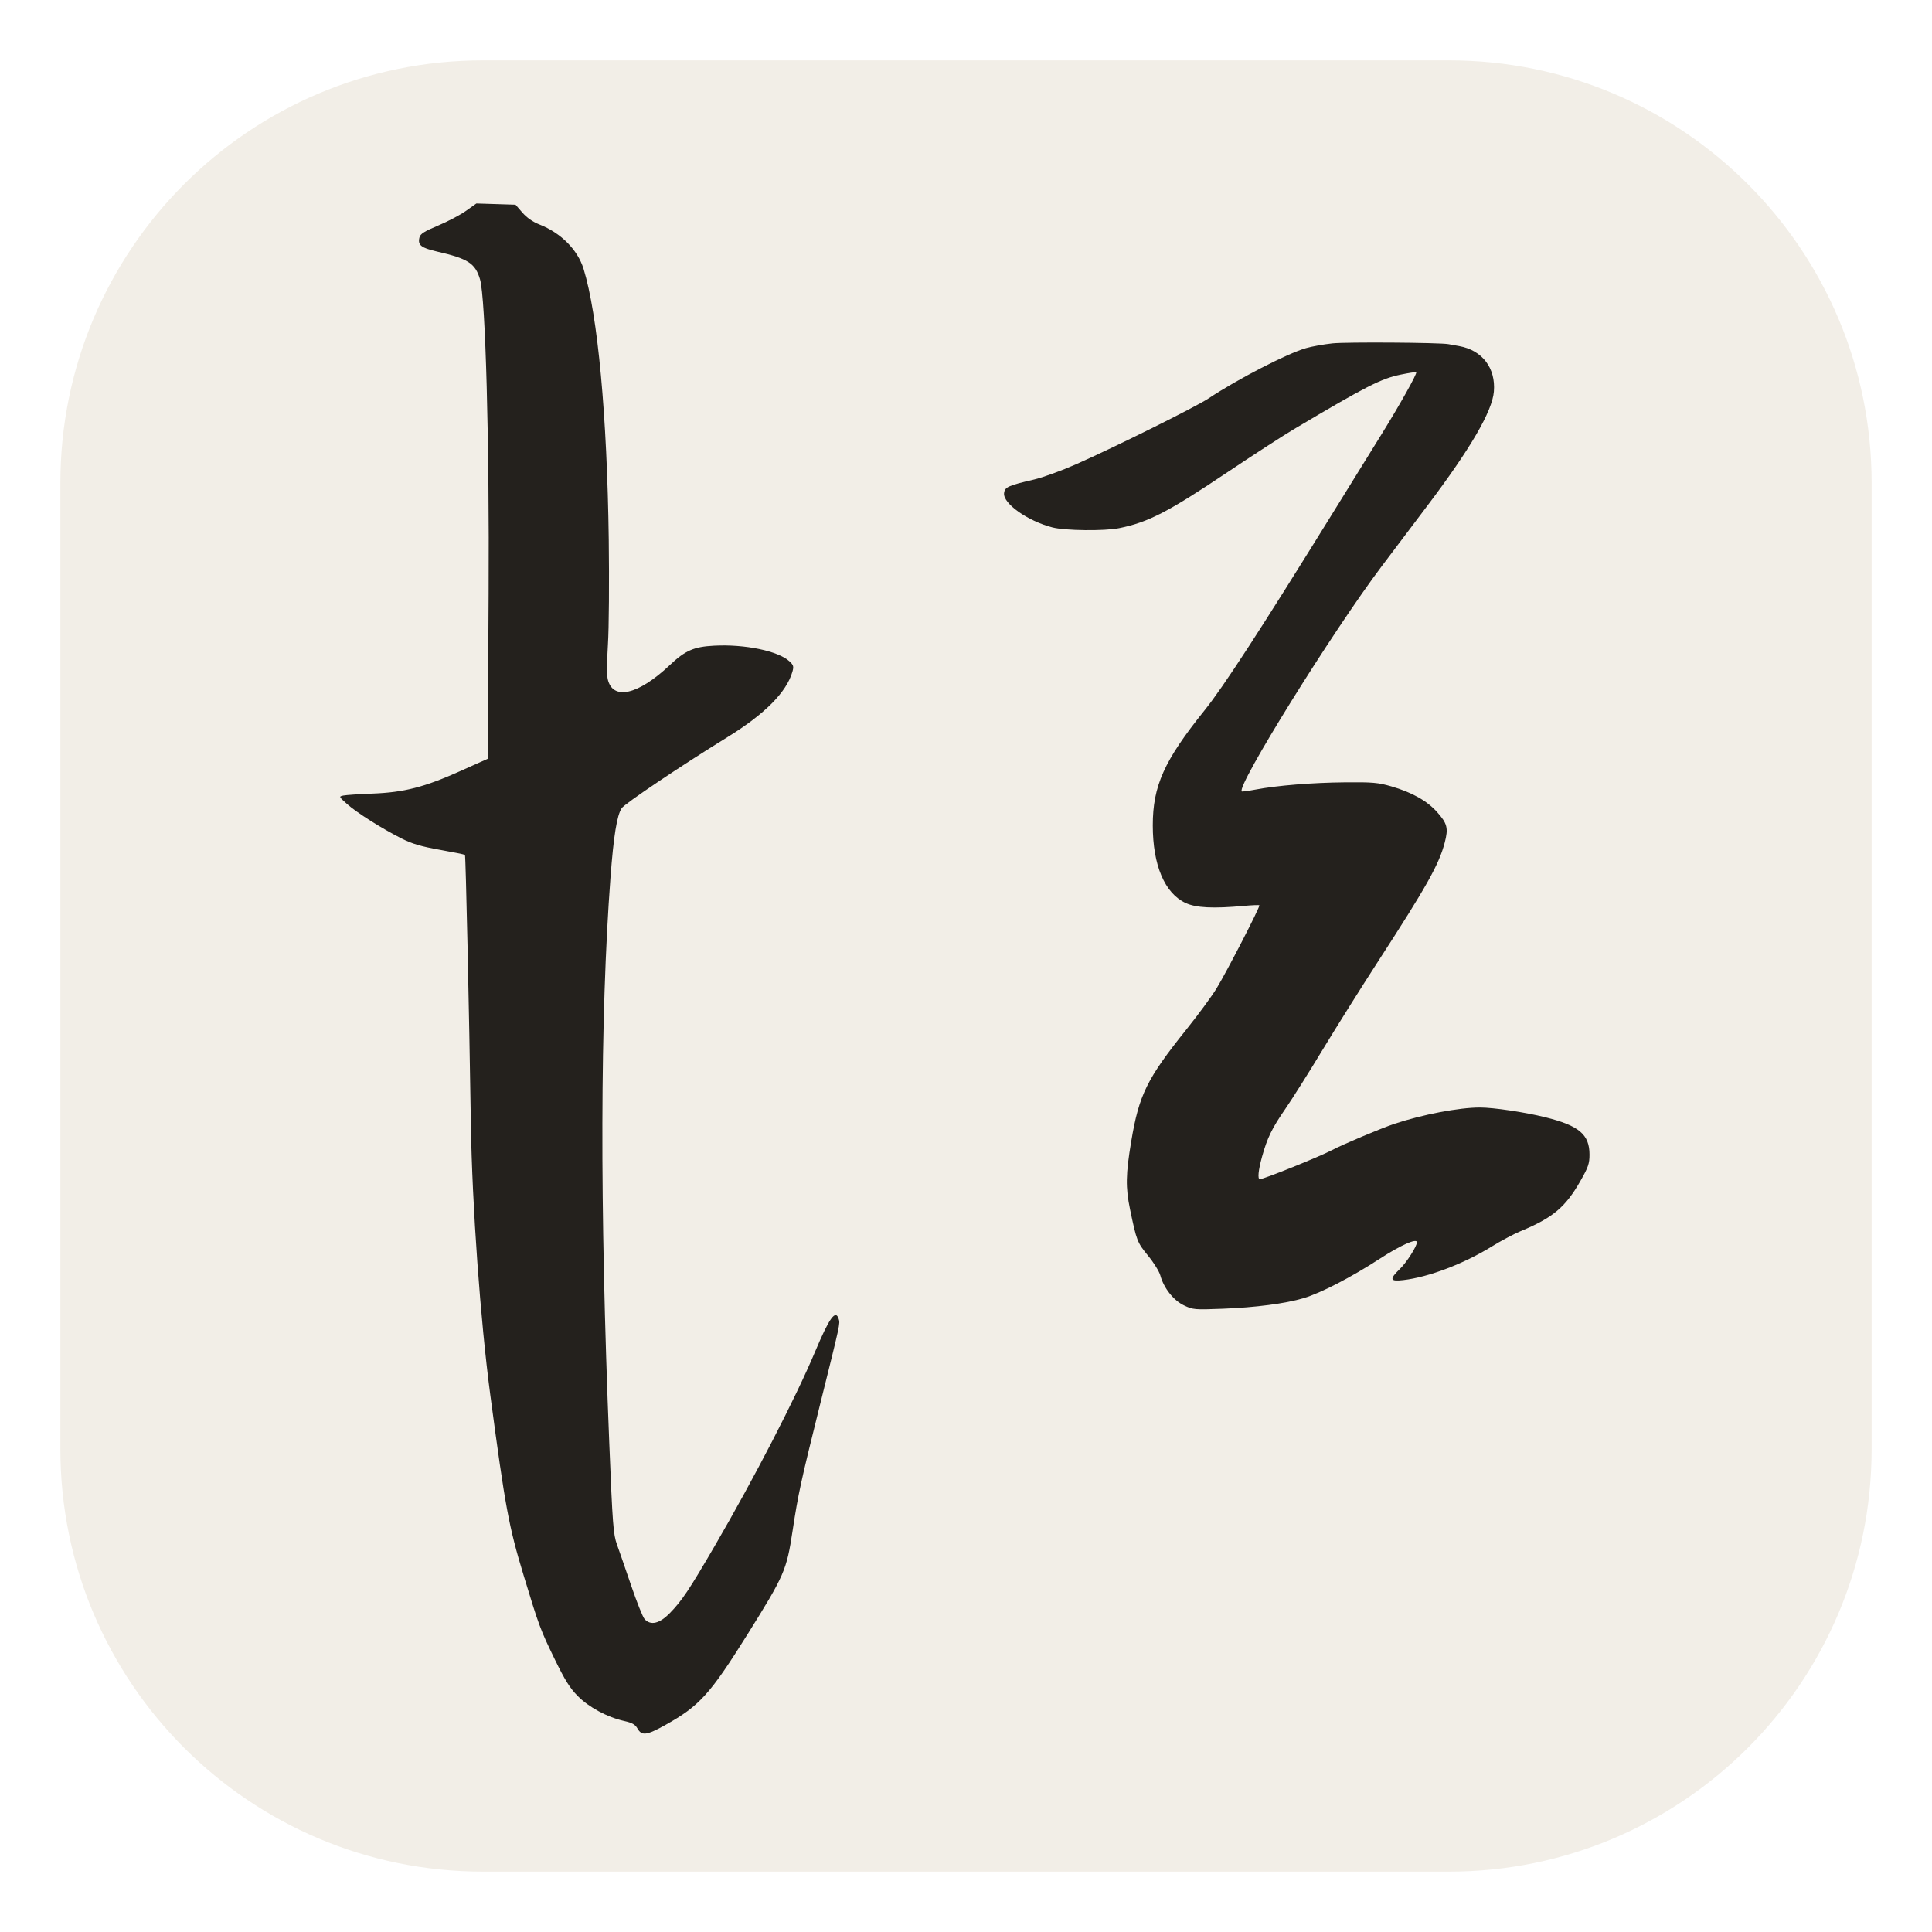
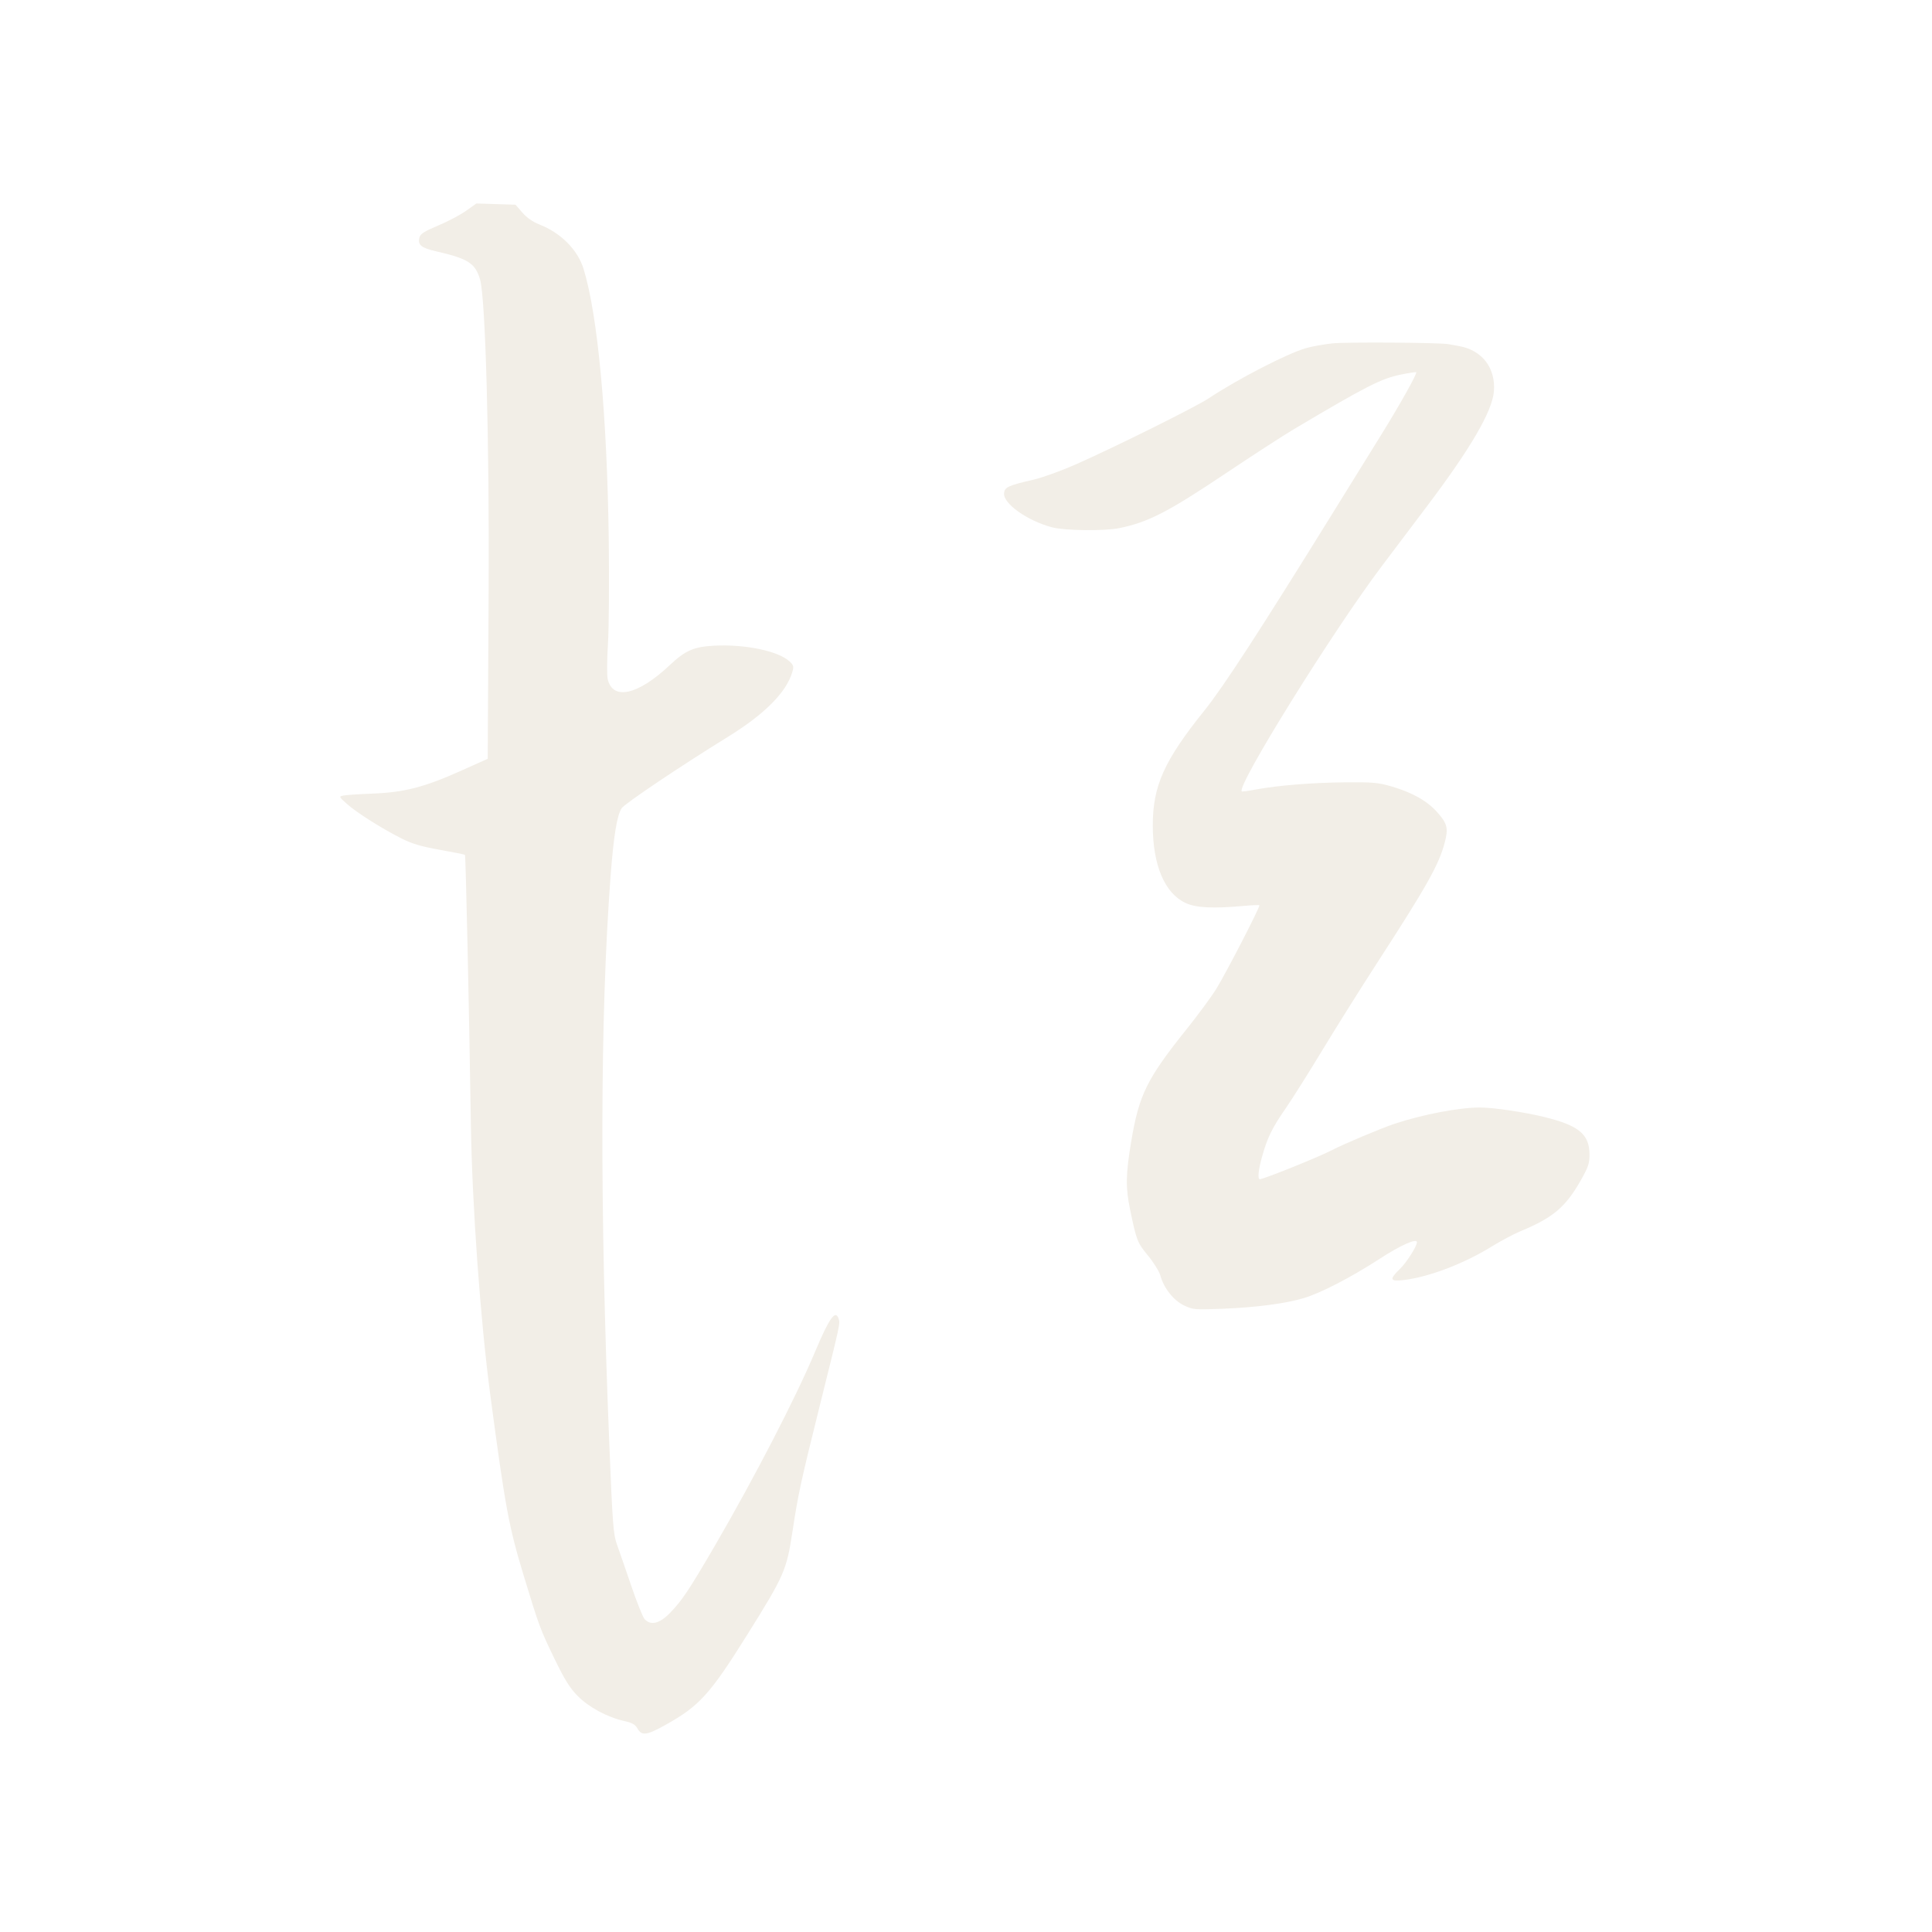
<svg xmlns="http://www.w3.org/2000/svg" viewBox="0 0 1024 1024" role="img" aria-label="Yiheng">
-   <style>.background{fill:#f2eee7}.mark{fill:#24211d}</style>
-   <rect class="background" x="32" y="32" width="960" height="960" rx="224" />
+   <style>.mark{fill:#f2eee7}</style>
  <path class="mark" d="M 247 111.754 C 243.975 113.902, 237.321 117.413, 232.212 119.556 C 224.806 122.663, 222.801 123.944, 222.315 125.881 C 221.312 129.878, 223.196 131.387, 231.595 133.314 C 248.124 137.107, 251.897 139.547, 254.431 148.081 C 257.340 157.874, 259.429 234.358, 258.977 314.500 C 258.816 343.100, 258.642 374.526, 258.592 384.337 L 258.500 402.173 244 408.672 C 224.921 417.222, 214.217 419.973, 197.500 420.620 C 190.350 420.896, 183.375 421.362, 182 421.655 C 179.541 422.179, 179.574 422.253, 183.949 426.157 C 189.098 430.750, 202.464 439.194, 212.913 444.456 C 218.442 447.241, 223.229 448.652, 233.102 450.408 C 240.219 451.674, 246.222 452.888, 246.441 453.108 C 246.857 453.524, 248.647 535.046, 249.578 596 C 250.231 638.818, 254.626 700.005, 259.884 739.500 C 267.806 799.002, 269.661 809.034, 277.540 835 C 285.684 861.837, 286.360 863.659, 293.949 879.286 C 299.338 890.382, 302.021 894.684, 306.176 898.898 C 312.075 904.879, 321.879 910.158, 330.793 912.153 C 335.114 913.120, 336.663 913.998, 337.908 916.188 C 340.144 920.120, 342.744 919.788, 352.572 914.316 C 370.699 904.222, 376.288 898.064, 396.137 866.314 C 415.759 834.927, 416.913 832.284, 420.066 811.500 C 423.059 791.779, 424.407 785.569, 434.504 745 C 445.505 700.800, 445.329 701.611, 444.507 699.022 C 442.866 693.853, 439.557 698.473, 431.987 716.500 C 421.743 740.893, 399.701 783.543, 378.753 819.500 C 365.193 842.777, 361.450 848.378, 355.091 854.906 C 349.548 860.597, 344.868 861.721, 341.627 858.140 C 340.702 857.118, 337.508 849.130, 334.531 840.390 C 331.554 831.651, 328.161 821.838, 326.991 818.585 C 325.064 813.225, 324.683 808.195, 322.936 765.085 C 317.843 639.433, 318.057 538.769, 323.574 465 C 325.203 443.224, 326.982 432.203, 329.487 428.380 C 331.079 425.949, 361.061 405.800, 385.500 390.736 C 405.353 378.499, 416.875 366.898, 420.001 355.995 C 420.784 353.266, 420.569 352.505, 418.462 350.552 C 412.521 345.046, 394.871 341.366, 378.521 342.225 C 367.740 342.792, 363.224 344.764, 355.045 352.481 C 338.144 368.425, 324.692 371.443, 322.084 359.876 C 321.635 357.882, 321.697 349.557, 322.223 341.376 C 322.748 333.194, 322.941 308.275, 322.650 286 C 321.794 220.292, 316.818 166.814, 309.298 142.500 C 306.160 132.354, 297.266 123.421, 285.864 118.964 C 282.397 117.608, 279.216 115.387, 276.869 112.683 L 273.237 108.500 262.869 108.175 L 252.500 107.849 247 111.754 M 706.227 181.997 C 701.676 182.478, 695.376 183.611, 692.227 184.515 C 682.196 187.392, 656.071 200.872, 640.500 211.204 C 633.700 215.716, 591.235 236.823, 570.359 246.068 C 562.737 249.443, 552.675 253.093, 548 254.179 C 534.320 257.356, 532.548 258.161, 532.175 261.370 C 531.542 266.832, 544.570 276.090, 557.703 279.511 C 564.479 281.276, 585.344 281.519, 593.201 279.925 C 608.567 276.807, 619.031 271.417, 650 250.669 C 664.025 241.272, 680.225 230.780, 686 227.352 C 724.317 204.609, 731.959 200.709, 742.457 198.541 C 746.750 197.654, 750.431 197.097, 750.637 197.303 C 751.242 197.909, 741.901 214.606, 732.278 230.122 C 727.374 238.030, 716.258 255.975, 707.577 270 C 667.776 334.299, 648.591 363.847, 638.428 376.500 C 617.010 403.163, 611 416.524, 611 437.476 C 611 458.556, 617.288 473.432, 628.383 478.598 C 633.934 481.182, 642.958 481.635, 659.302 480.148 C 663.594 479.757, 667.279 479.612, 667.492 479.825 C 668.061 480.395, 650.097 515.256, 644.728 524 C 642.195 528.125, 635.134 537.730, 629.035 545.344 C 607.860 571.782, 603.721 580.160, 599.564 605 C 596.660 622.349, 596.540 629.416, 598.951 641 C 602.421 657.676, 602.756 658.537, 608.518 665.566 C 611.526 669.236, 614.446 673.943, 615.007 676.027 C 616.793 682.659, 621.973 689.228, 627.500 691.870 C 632.310 694.169, 633.091 694.237, 648.017 693.666 C 665.505 692.996, 681.370 690.918, 691 688.035 C 700.123 685.304, 716.271 676.942, 731.280 667.178 C 742.346 659.980, 751 656.129, 751 658.402 C 751 660.527, 745.576 669.078, 742.086 672.453 C 736.278 678.071, 736.618 679.304, 743.750 678.480 C 757.135 676.933, 775.727 669.885, 790.543 660.742 C 795.469 657.701, 802.425 654.001, 806 652.519 C 823.015 645.466, 829.717 639.844, 837.616 626 C 841.798 618.670, 842.465 616.742, 842.466 611.996 C 842.467 601.281, 836.954 596.620, 819 592.159 C 808.140 589.461, 791.624 587, 784.376 587 C 773.305 587, 753.961 590.700, 739 595.679 C 731.999 598.009, 711.634 606.587, 706 609.579 C 699.537 613.010, 669.835 624.982, 667.750 624.995 C 666.461 625.003, 666.924 620.250, 668.908 613.090 C 671.676 603.100, 674.181 597.961, 681.300 587.666 C 684.786 582.625, 693.629 568.600, 700.950 556.500 C 708.271 544.400, 721.548 523.250, 730.454 509.500 C 756.227 469.710, 762.697 458.178, 765.725 446.634 C 767.749 438.917, 767.127 436.470, 761.574 430.293 C 756.271 424.395, 748.325 419.950, 737.465 416.806 C 730.448 414.774, 727.537 414.518, 713 414.650 C 695.530 414.808, 677.082 416.296, 665.500 418.481 C 661.650 419.208, 658.343 419.652, 658.150 419.468 C 655.277 416.723, 706.390 334.511, 732.426 300 C 740.103 289.825, 751.006 275.373, 756.655 267.885 C 779.505 237.600, 790.922 217.988, 791.789 207.533 C 792.821 195.089, 785.639 185.657, 773.453 183.452 C 771.279 183.058, 768.670 182.588, 767.656 182.407 C 762.868 181.554, 713.540 181.224, 706.227 181.997" />
</svg>
